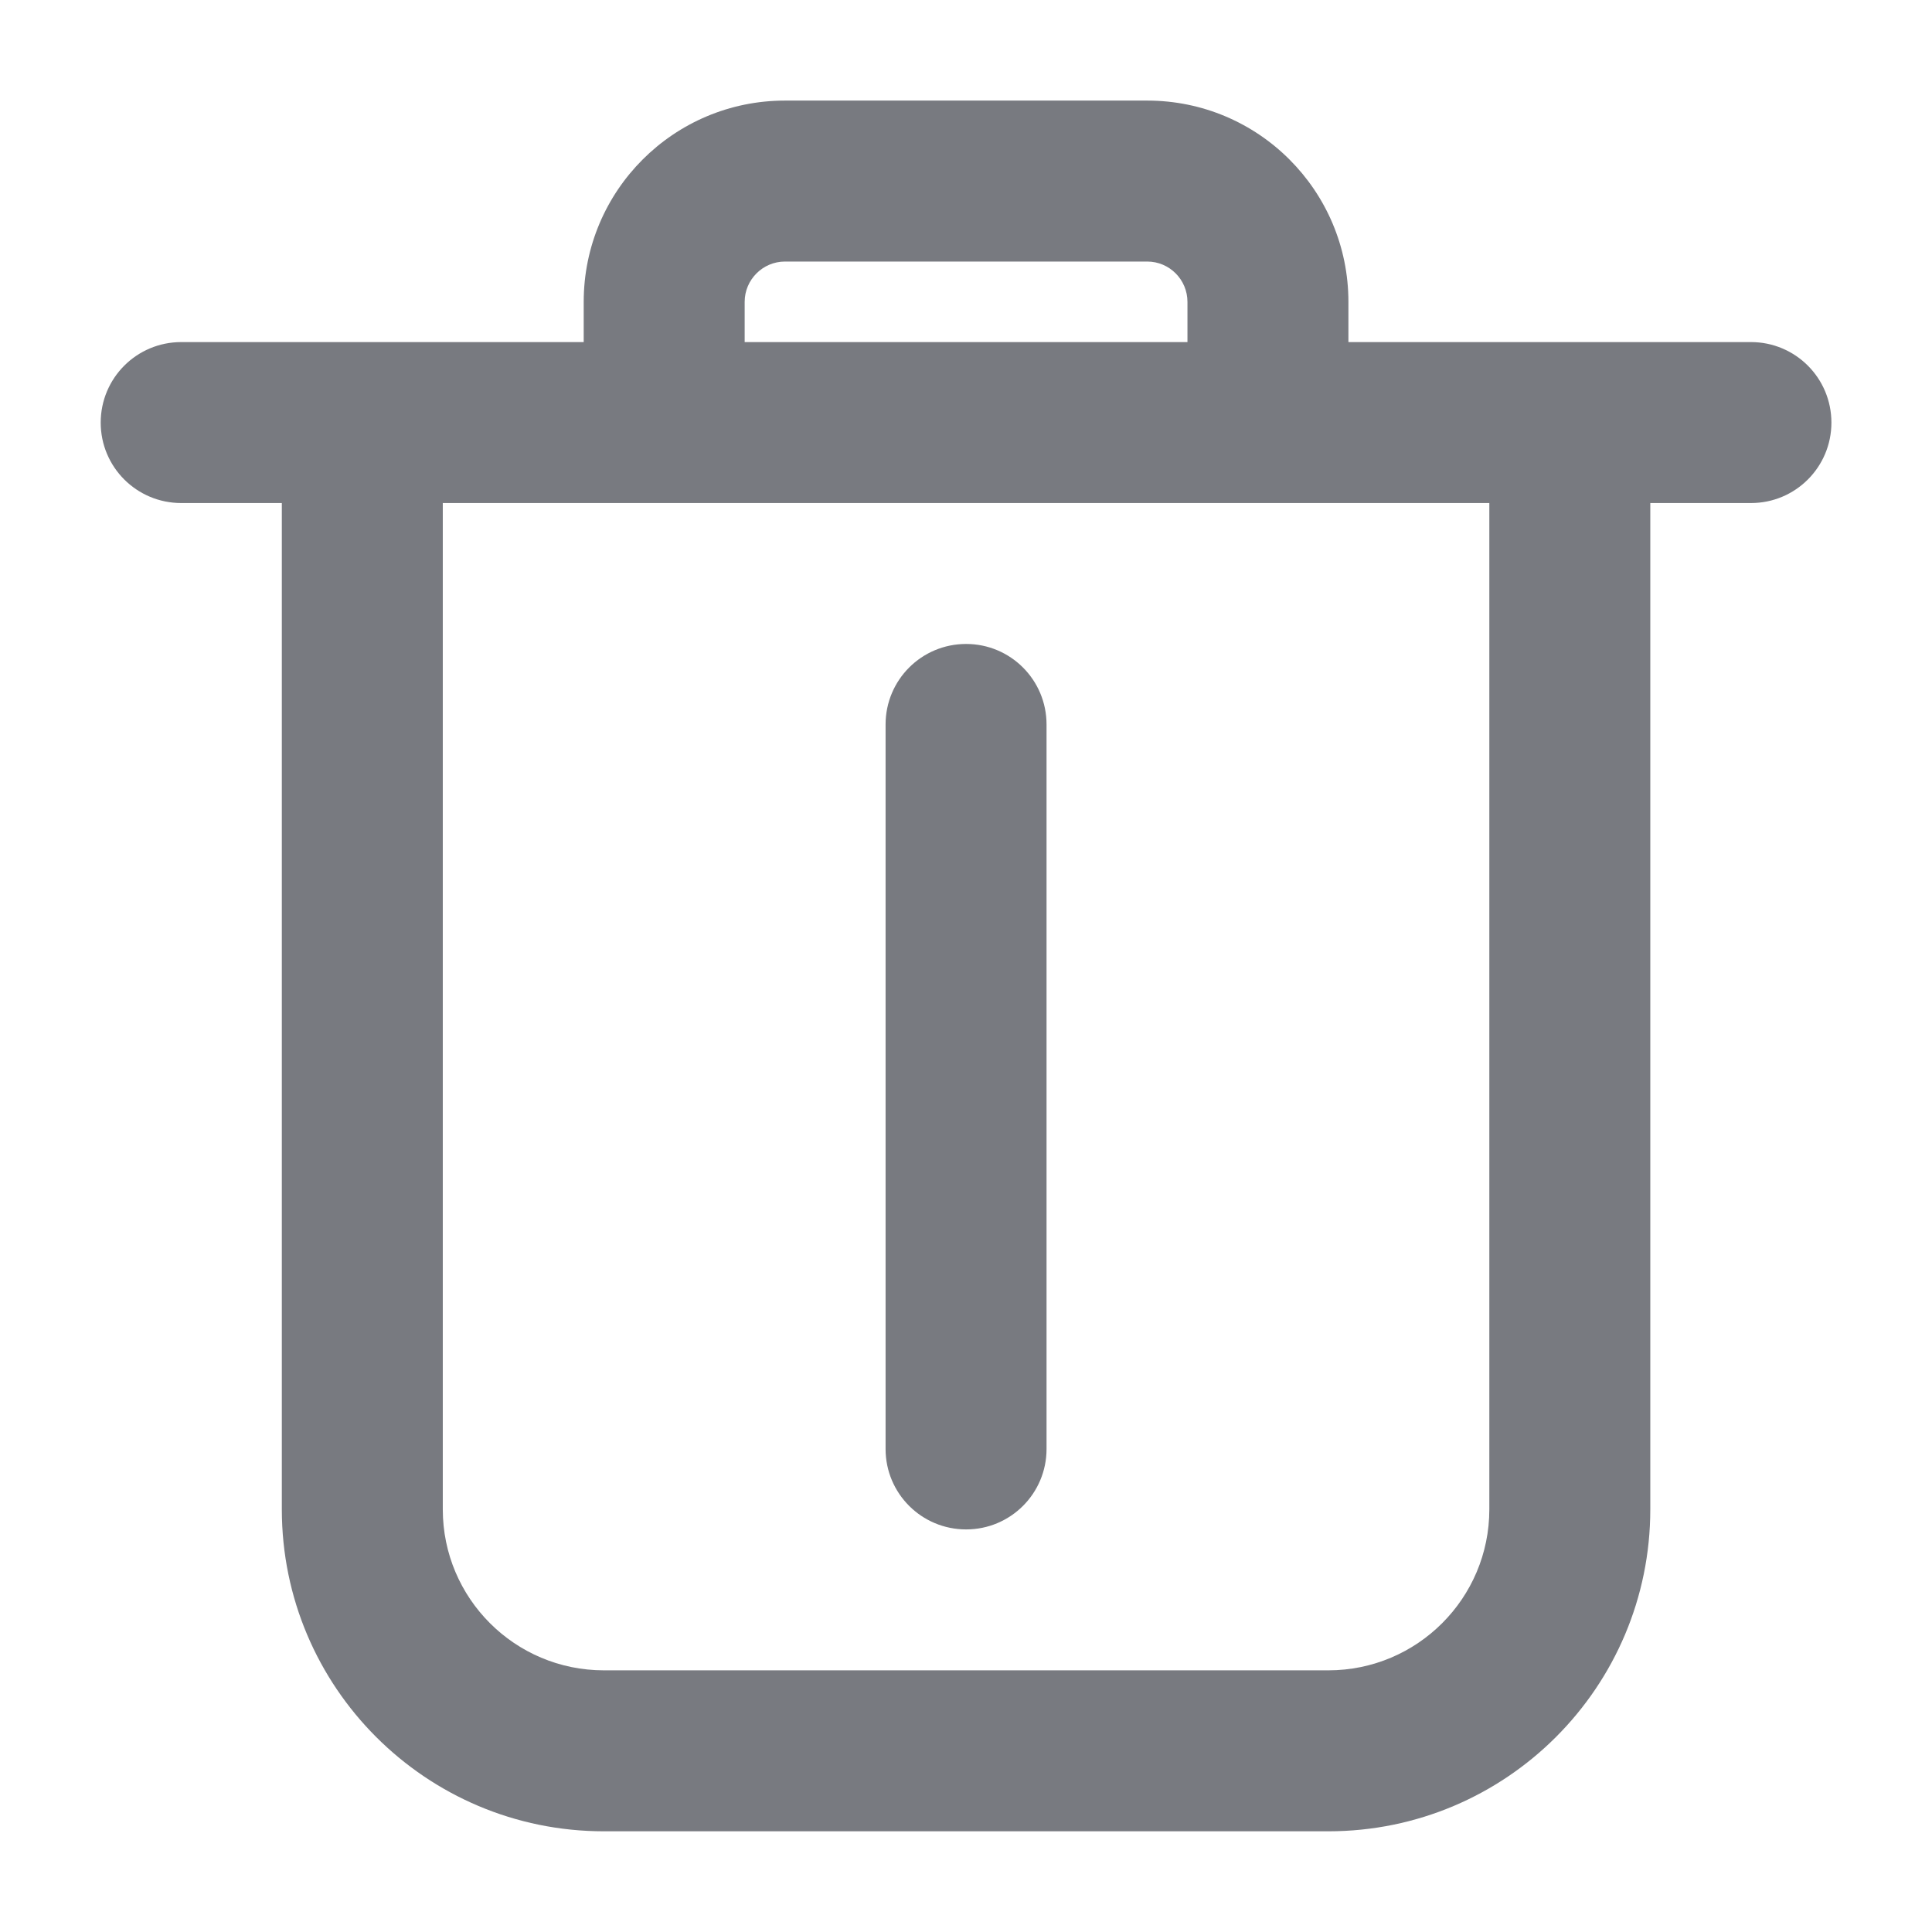
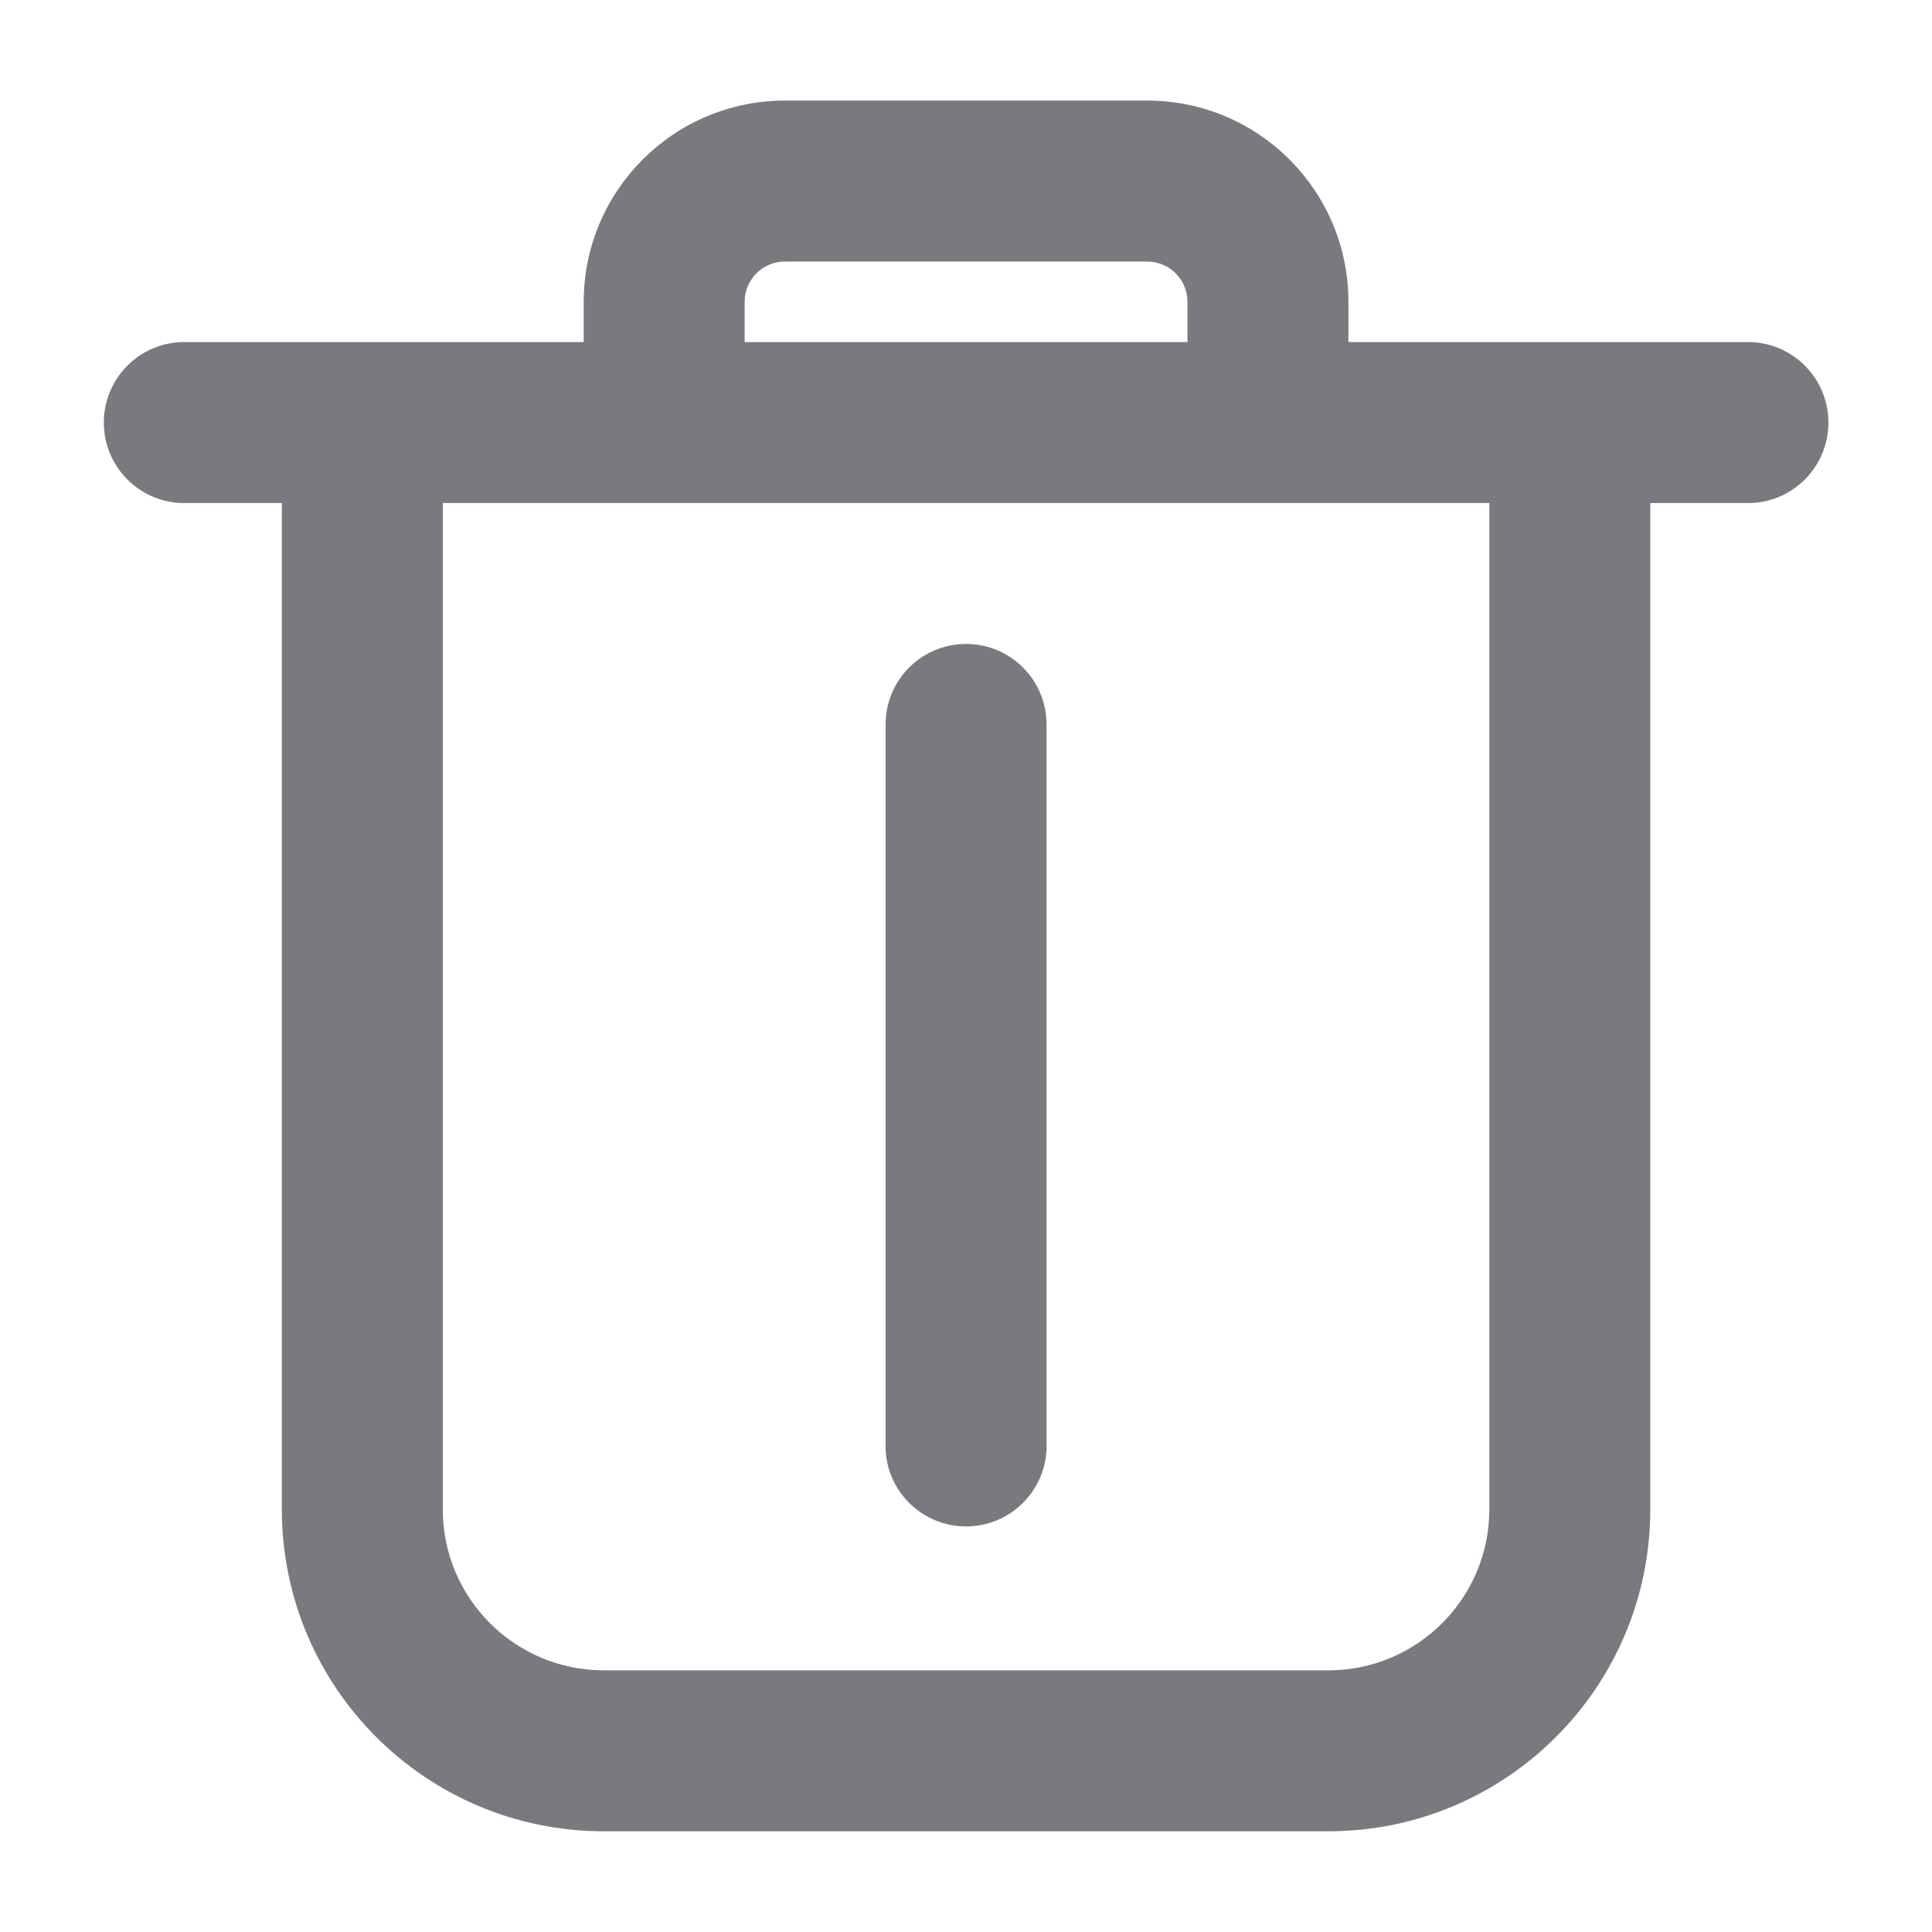
- <svg xmlns="http://www.w3.org/2000/svg" width="16" height="16" viewBox="0 0 16 16" fill="none">
-   <path fill-rule="evenodd" clip-rule="evenodd" d="M4.834 2.5C4.834 1.579 5.58 0.833 6.501 0.833H9.501C10.421 0.833 11.167 1.579 11.167 2.5V2.833H14.501C14.869 2.833 15.167 3.131 15.167 3.5C15.167 3.868 14.869 4.166 14.501 4.166H13.667V12.5C13.667 13.972 12.473 15.166 11.001 15.166H5.001C3.528 15.166 2.334 13.972 2.334 12.5V4.166H1.501C1.132 4.166 0.834 3.868 0.834 3.5C0.834 3.131 1.132 2.833 1.501 2.833H4.834V2.5ZM6.167 2.833H9.834V2.5C9.834 2.316 9.685 2.166 9.501 2.166H6.501C6.317 2.166 6.167 2.316 6.167 2.5V2.833ZM3.667 4.166V12.5C3.667 13.236 4.264 13.833 5.001 13.833H11.001C11.737 13.833 12.334 13.236 12.334 12.5V4.166H3.667ZM8.001 5.333C8.369 5.333 8.667 5.631 8.667 6L8.667 12C8.667 12.368 8.369 12.666 8.001 12.666C7.632 12.666 7.334 12.368 7.334 12L7.334 6C7.334 5.631 7.632 5.333 8.001 5.333Z" fill="#787A80" />
+ <svg xmlns="http://www.w3.org/2000/svg" width="16" height="16" fill="none">
+   <path fill-rule="evenodd" clip-rule="evenodd" d="M4.834 2.5c0-.92.746-1.667 1.667-1.667h3c.92 0 1.666.746 1.666 1.667v.333h3.334a.667.667 0 010 1.333h-.834V12.5a2.667 2.667 0 01-2.666 2.666H5A2.667 2.667 0 012.334 12.5V4.166h-.833a.667.667 0 010-1.333h3.333V2.5zm1.333.333h3.667V2.5a.333.333 0 00-.333-.334h-3a.333.333 0 00-.334.334v.333zm-2.5 1.333V12.5c0 .736.597 1.333 1.334 1.333h6c.736 0 1.333-.597 1.333-1.333V4.166H3.667zm4.334 1.167c.368 0 .666.298.666.667v6a.667.667 0 01-1.333 0V6c0-.369.298-.667.667-.667z" fill="#787A80" />
</svg>
